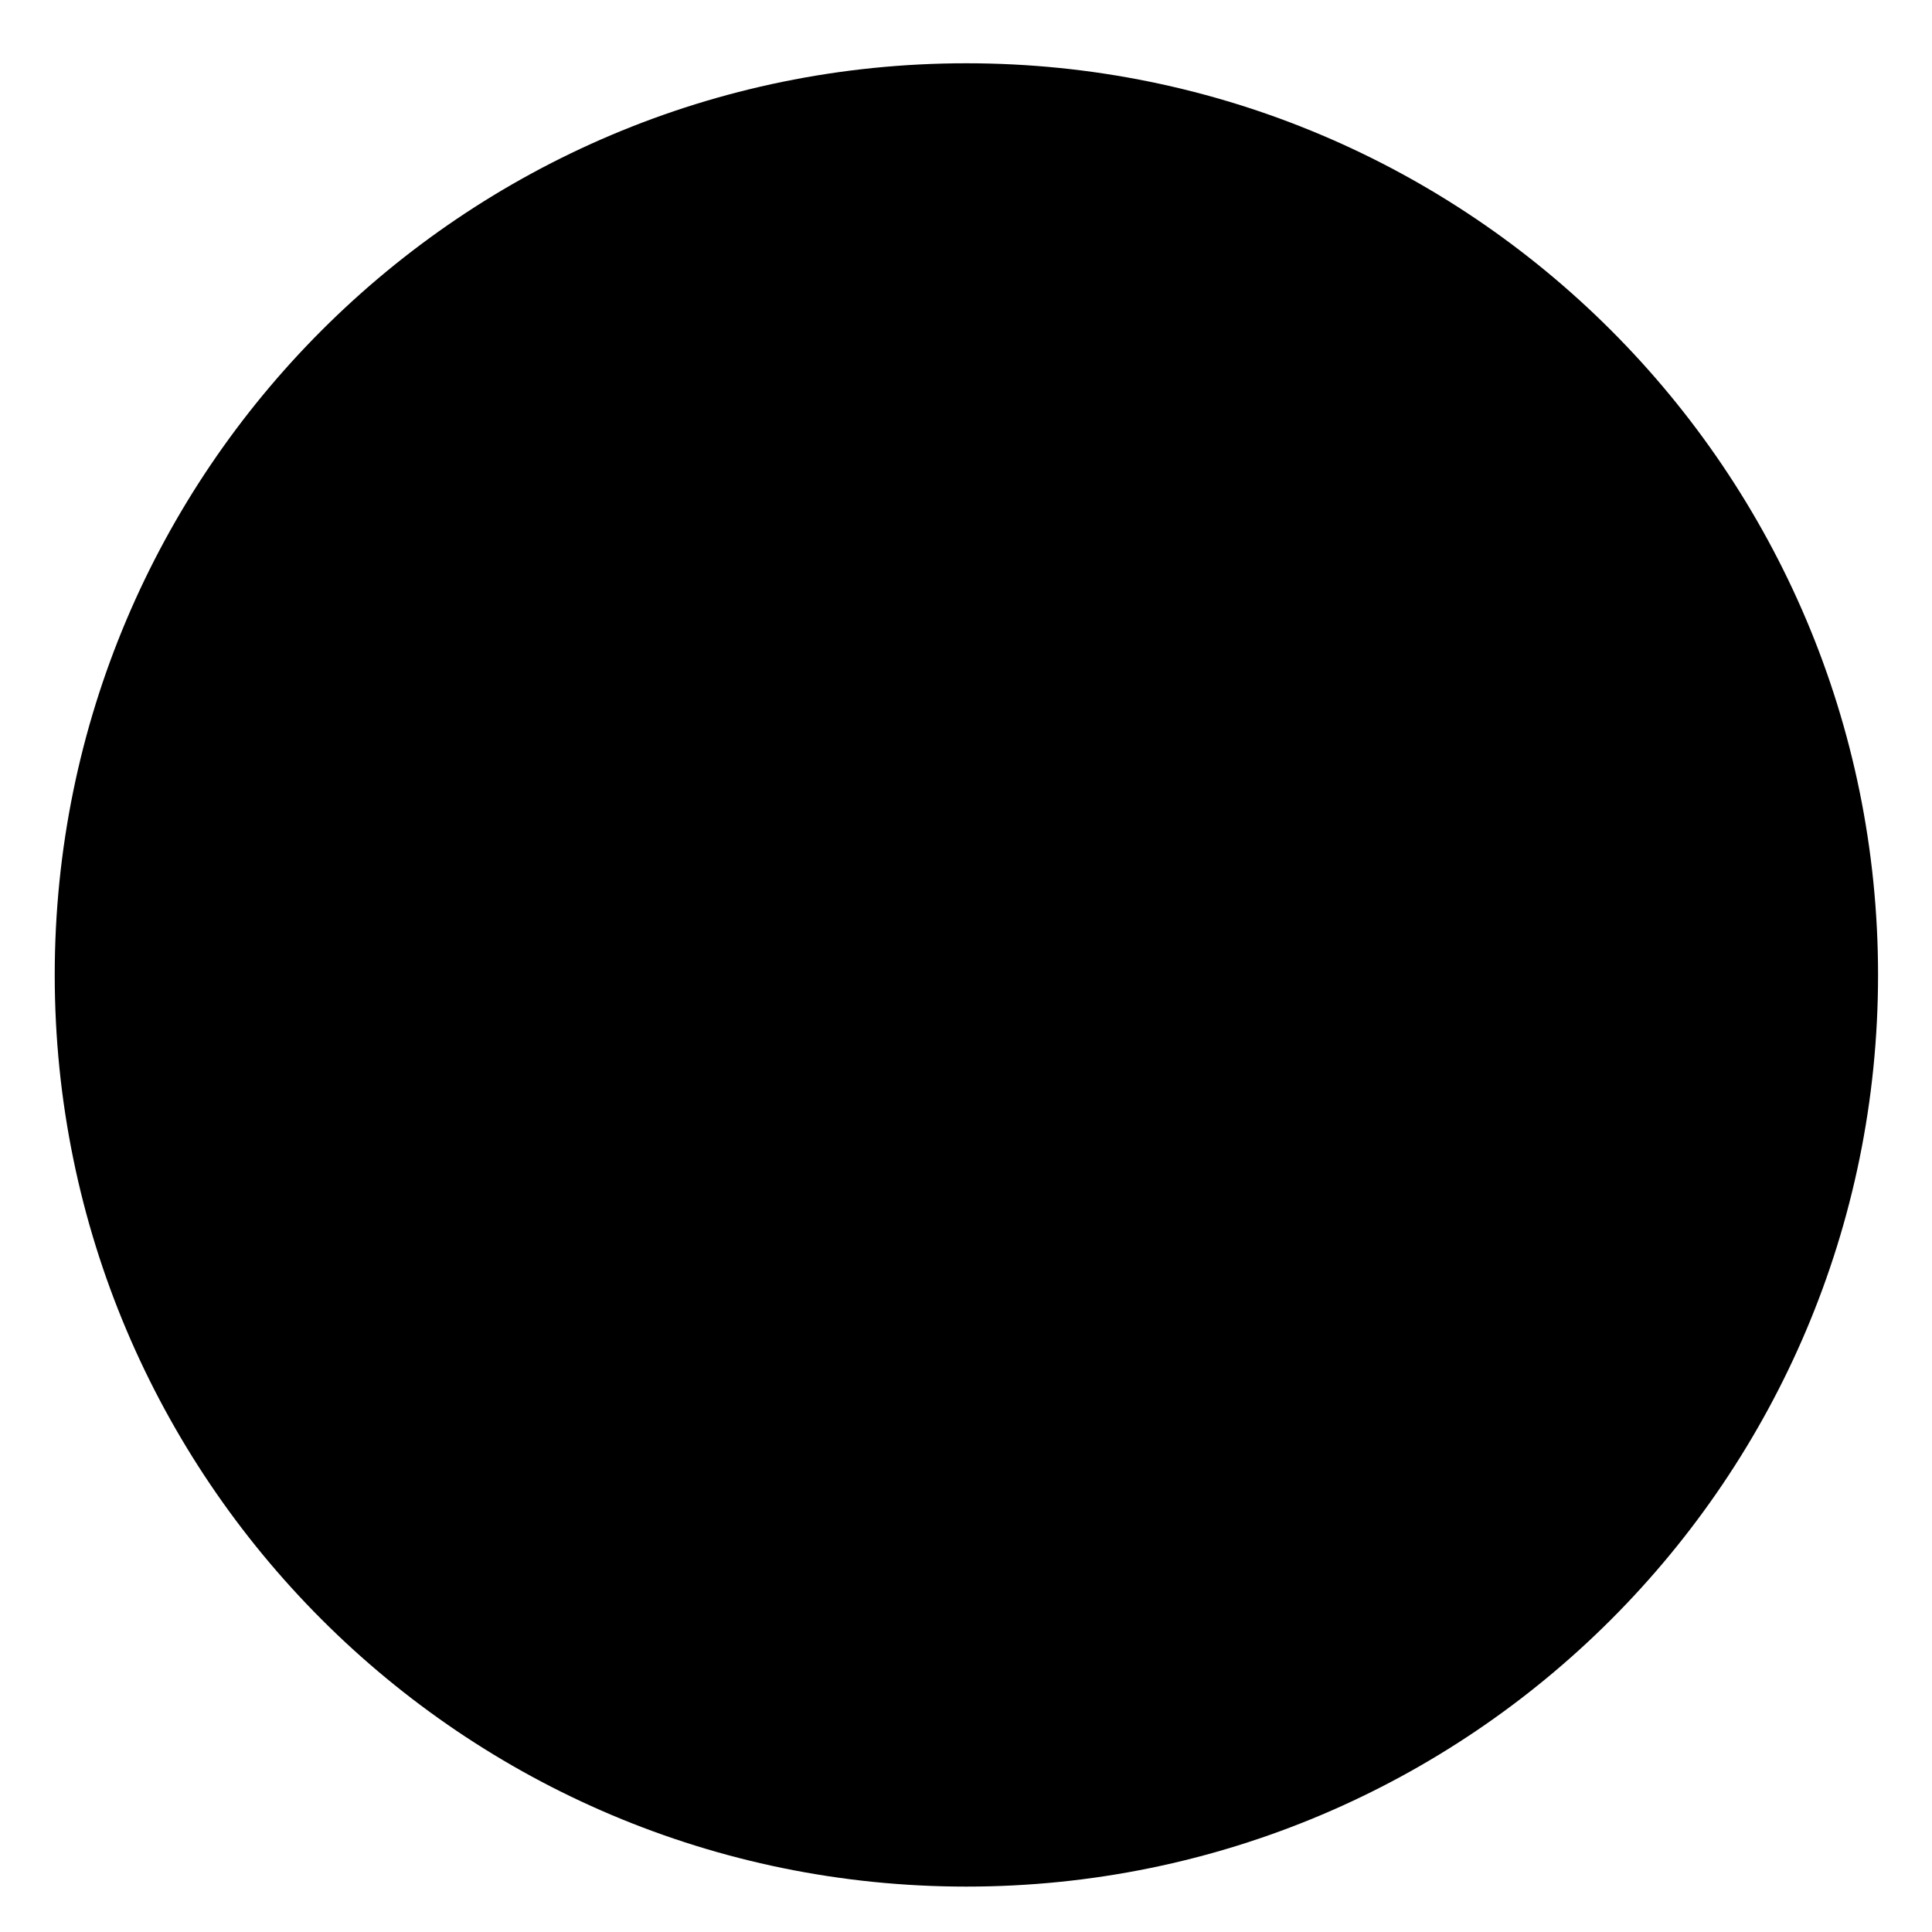
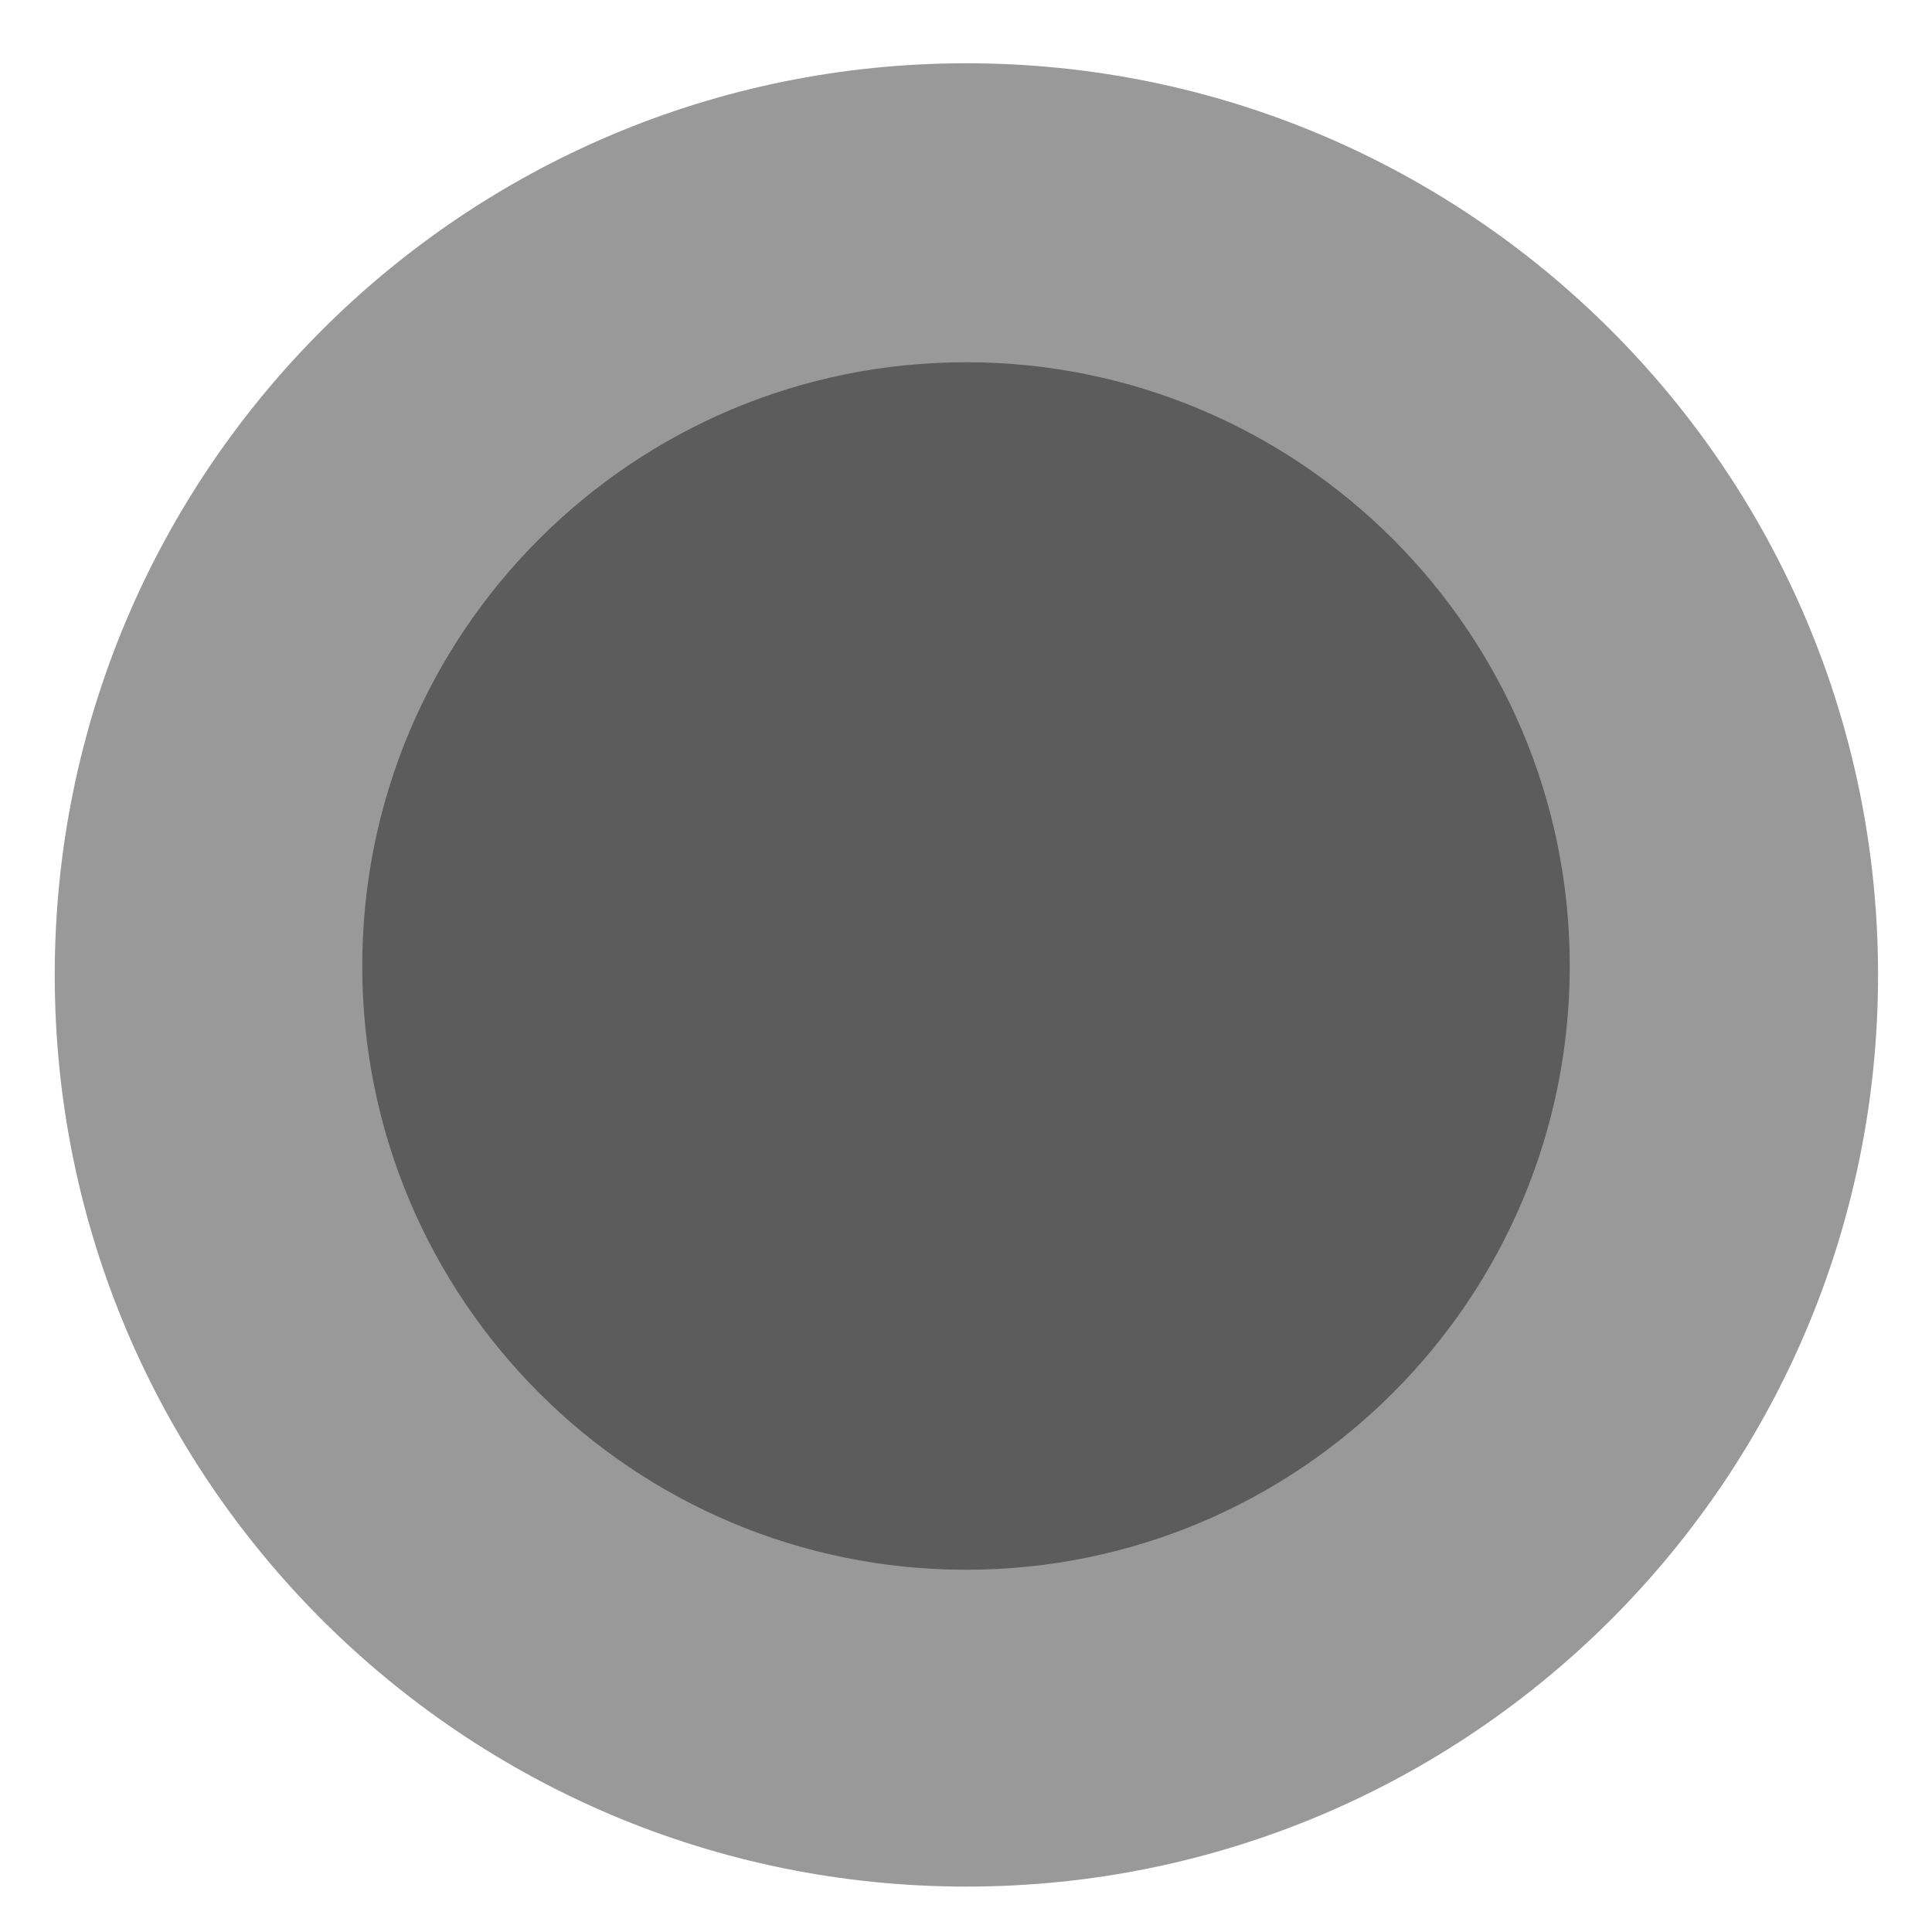
<svg xmlns="http://www.w3.org/2000/svg" width="17.067" height="17.067" id="svg4152" version="1.1" viewBox="0 0 64 64">
  <defs id="defs4154" />
  <g id="layer1">
-     <circle style="fill:_BG_;fill-opacity:1;stroke:_BORDD_;stroke-width:3.656;stroke-miterlimit:4;stroke-dasharray:none;stroke-dashoffset:0;stroke-opacity:1" id="path4485" cx="32.013" cy="32.296" r="30.2" />
-     <circle style="fill:_GCD_;fill-opacity:1;stroke:_GCD_;stroke-width:2.801;stroke-miterlimit:4;stroke-dasharray:none;stroke-dashoffset:0;stroke-opacity:1" id="path4500" cx="32.013" cy="32.296" r="19.213" />
+     <circle style="fill:_BG_;fill-opacity:0.4;stroke:_BORD_;stroke-width:3.656;stroke-miterlimit:4;stroke-dasharray:none;stroke-dashoffset:0;stroke-opacity:0.4" id="path4485" cx="32.013" cy="32.296" r="30.2" />
+     <circle style="fill:_GC_;fill-opacity:0.4;stroke:_GC_;stroke-width:0;stroke-miterlimit:4;stroke-dasharray:none;stroke-dashoffset:0;stroke-opacity:0.4" id="path4500" cx="32" cy="32" r="20" />
  </g>
</svg>
